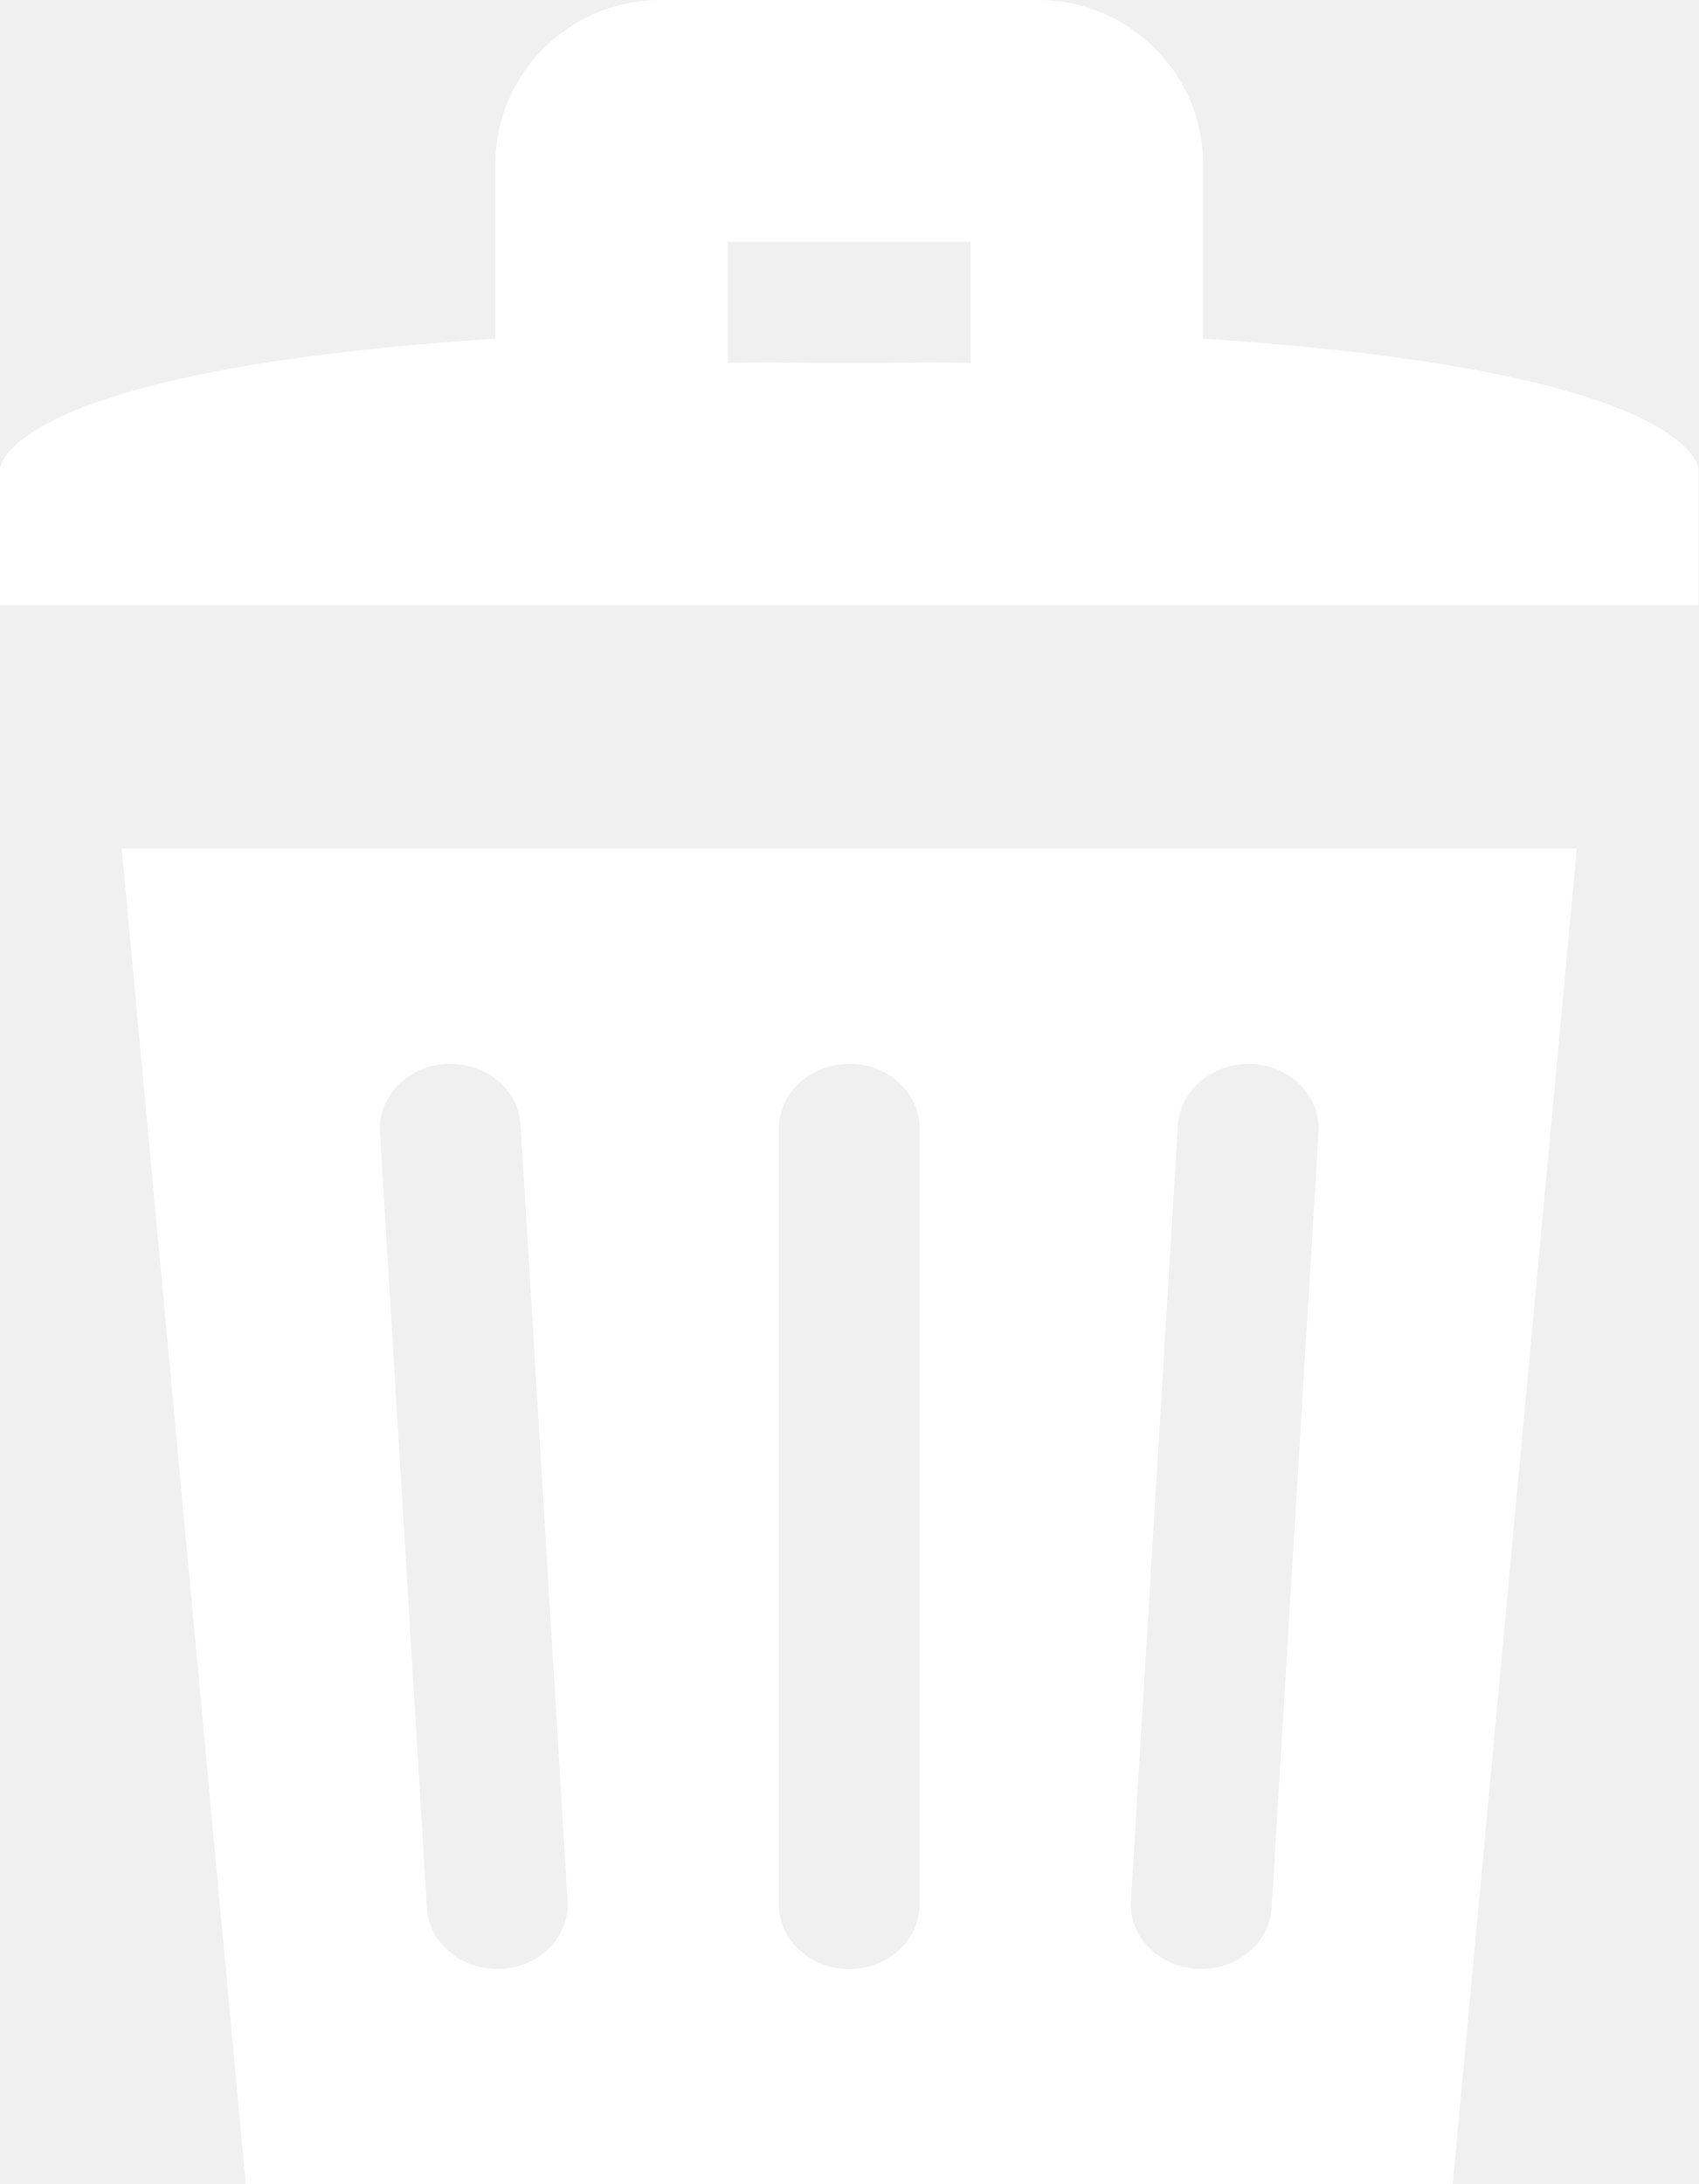
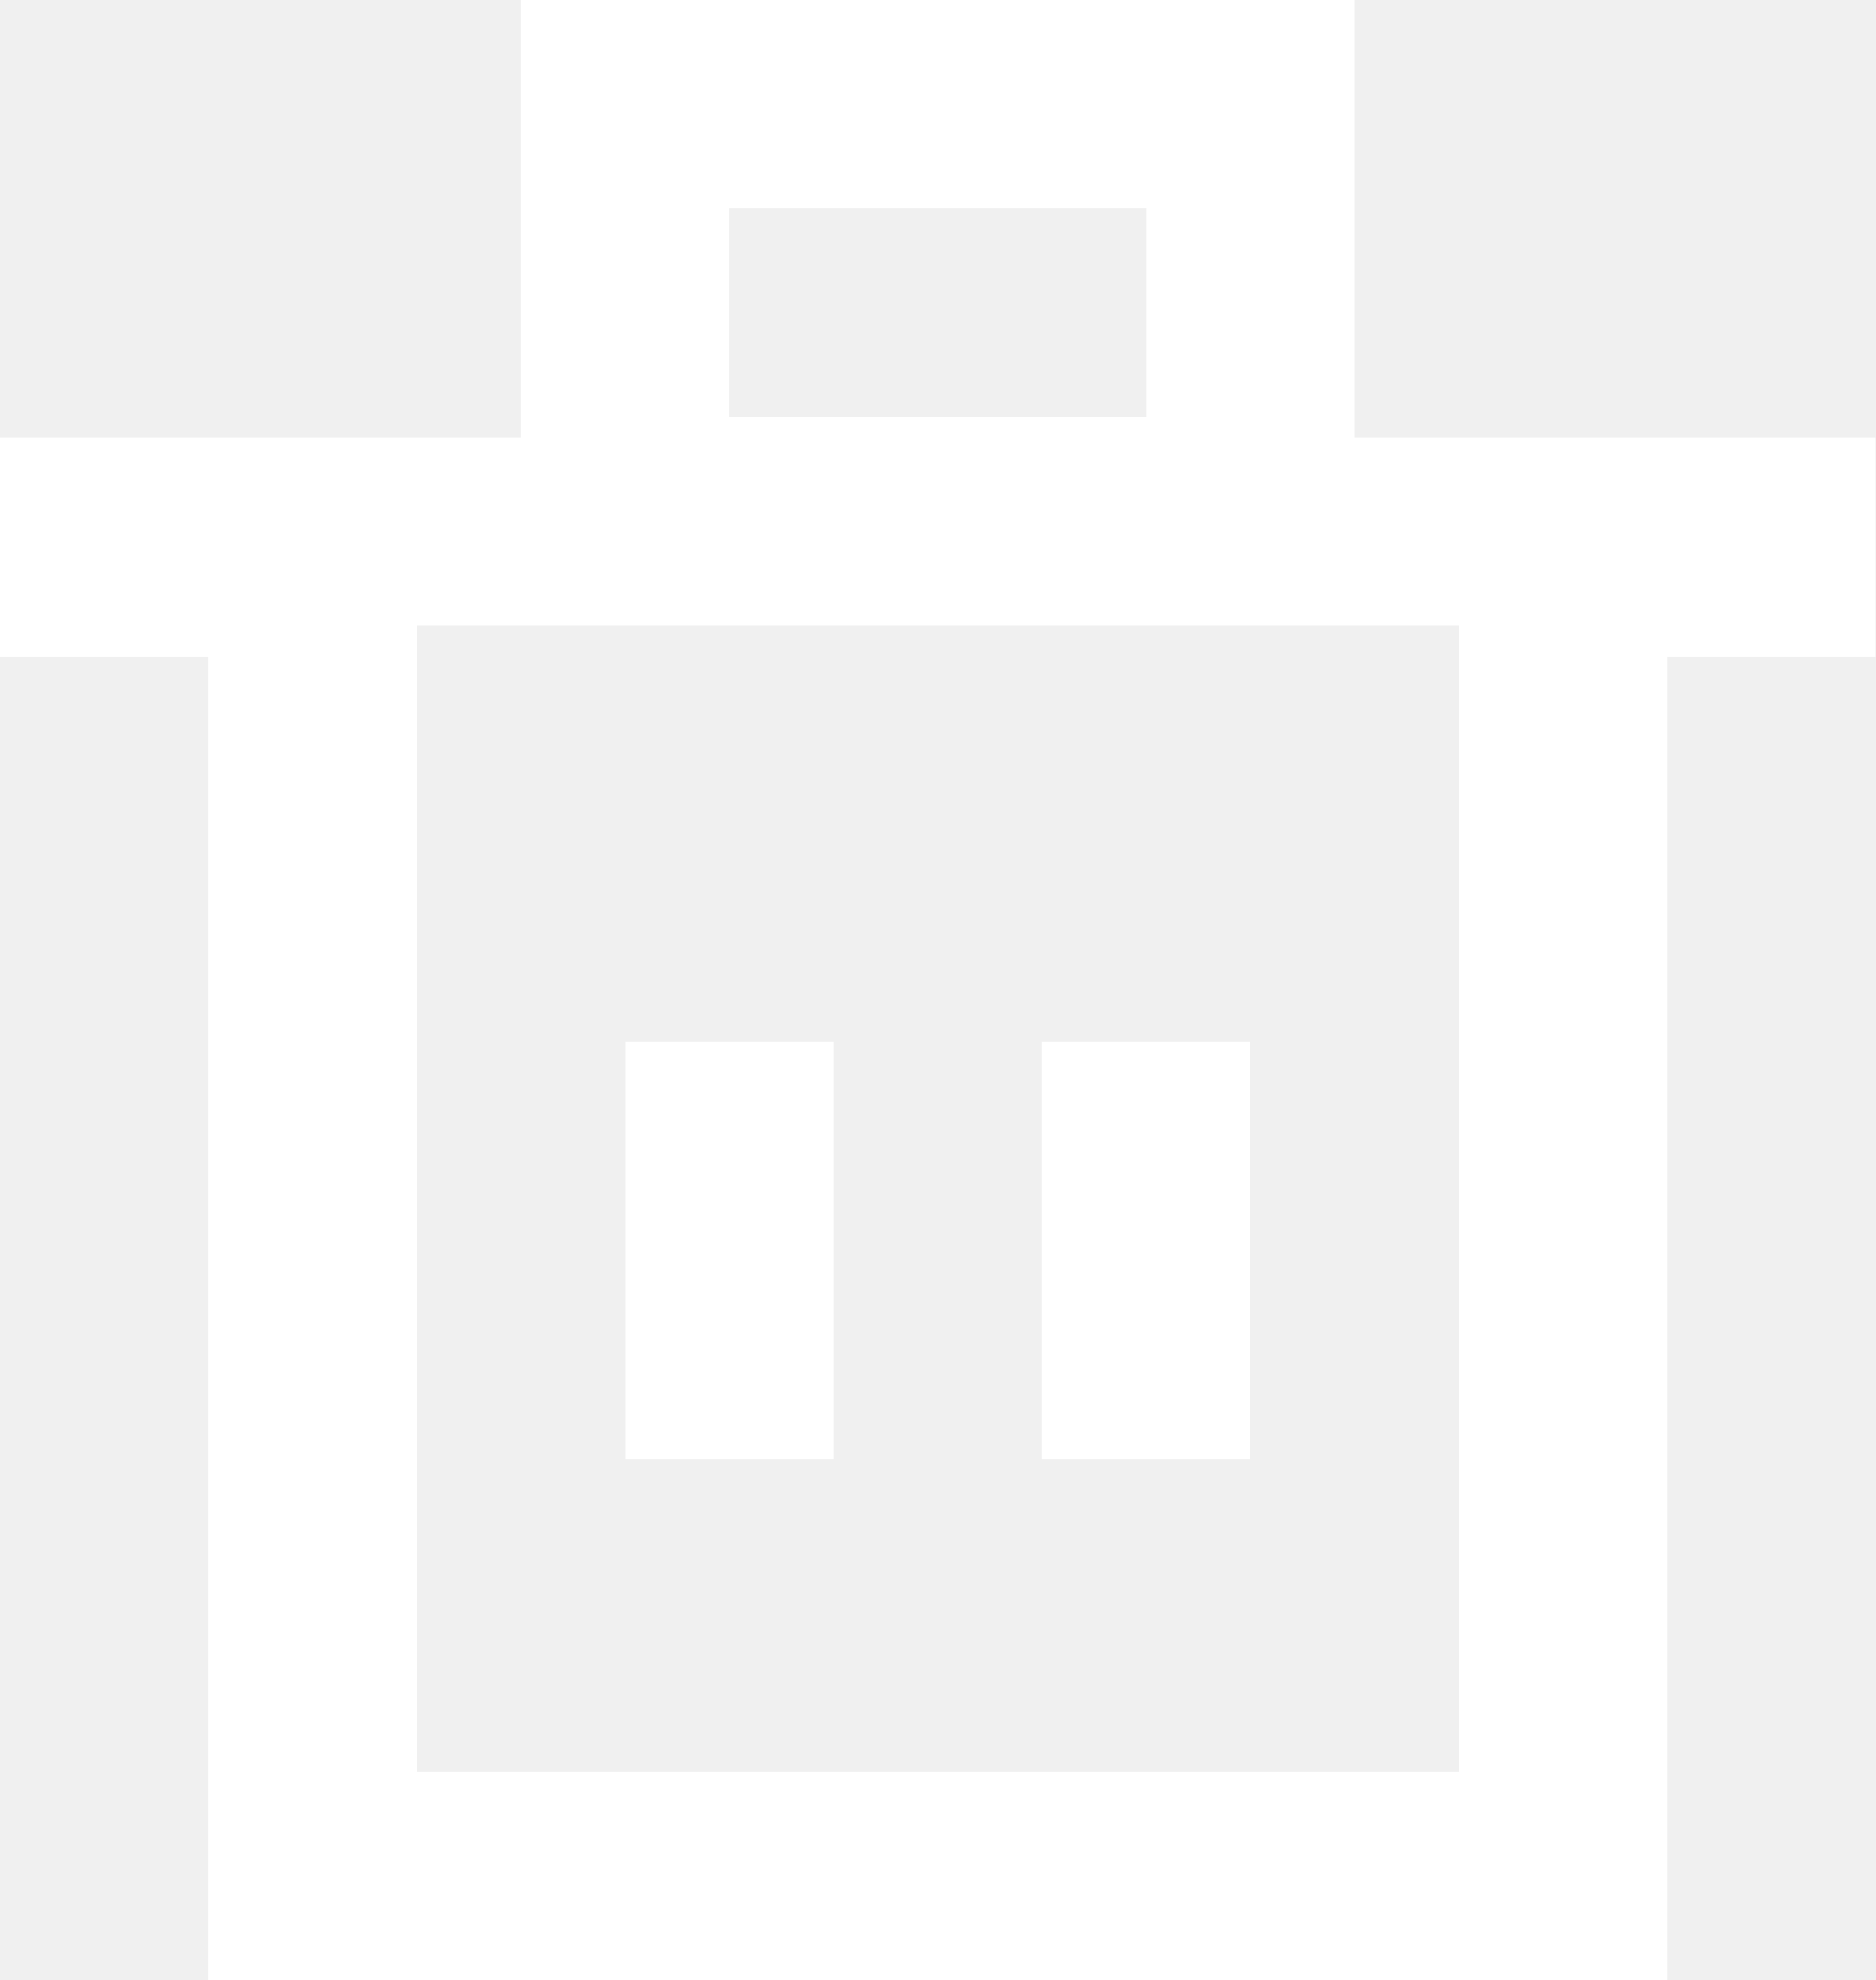
- <svg xmlns="http://www.w3.org/2000/svg" width="14" height="18" viewBox="0 0 14 18">
-   <path fill="#fff" fill-rule="evenodd" d="m0 4.986v-1.119c0 0 .003-.809 4.083-1.076v-1.438c0-.746.611-1.353 1.361-1.353h3.112c.75 0 1.361.607 1.361 1.353v1.438c4.08.267 4.083 1.076 4.083 1.076v1.119h-14m8-2.992h-2v.998c.422-.011.512 0 1 0 .488 0 .578-.011 1 0v-.998m3.974 16.01h-9.948l-1.023-11.01h11.994l-1.023 11.01m-7.683-8.733c-.018-.294-.29-.518-.612-.502-.319.016-.564.267-.547.561l.387 6.394c.017.284.273.504.579.504.011 0 .022-.001.033-.001.32-.016.565-.268.547-.562l-.387-6.394m3.289.03c0-.295-.259-.533-.58-.533-.32 0-.58.238-.58.533v6.394c0 .294.26.533.58.533.321 0 .58-.239.58-.533v-6.394m2.741-.532c-.315-.014-.594.208-.612.502l-.387 6.394c-.018.294.228.546.547.562.012 0 .022.001.033.001.306 0 .562-.22.579-.504l.387-6.394c.018-.293-.227-.545-.547-.561" />
+ <svg xmlns="http://www.w3.org/2000/svg" version="1.1" id="Layer_1" x="0px" y="0px" width="18px" height="19px" viewBox="-296 387 18 19" style="enable-background:new -296 387 18 19;" xml:space="preserve">
+   <style type="text/css">
+ 	.st0{fill:#FFFFFF;}
+ </style>
+   <path class="st0" d="M-291,387v4.2h-5v2.1h2V406h14v-12.7h2v-2.1h-5V387H-291z M-289,389h4v2h-4V389z M-292,393h10v11h-10V393z   M-286,401h2v-4h-2V401z M-290,401h2v-4h-2V401z" />
</svg>
